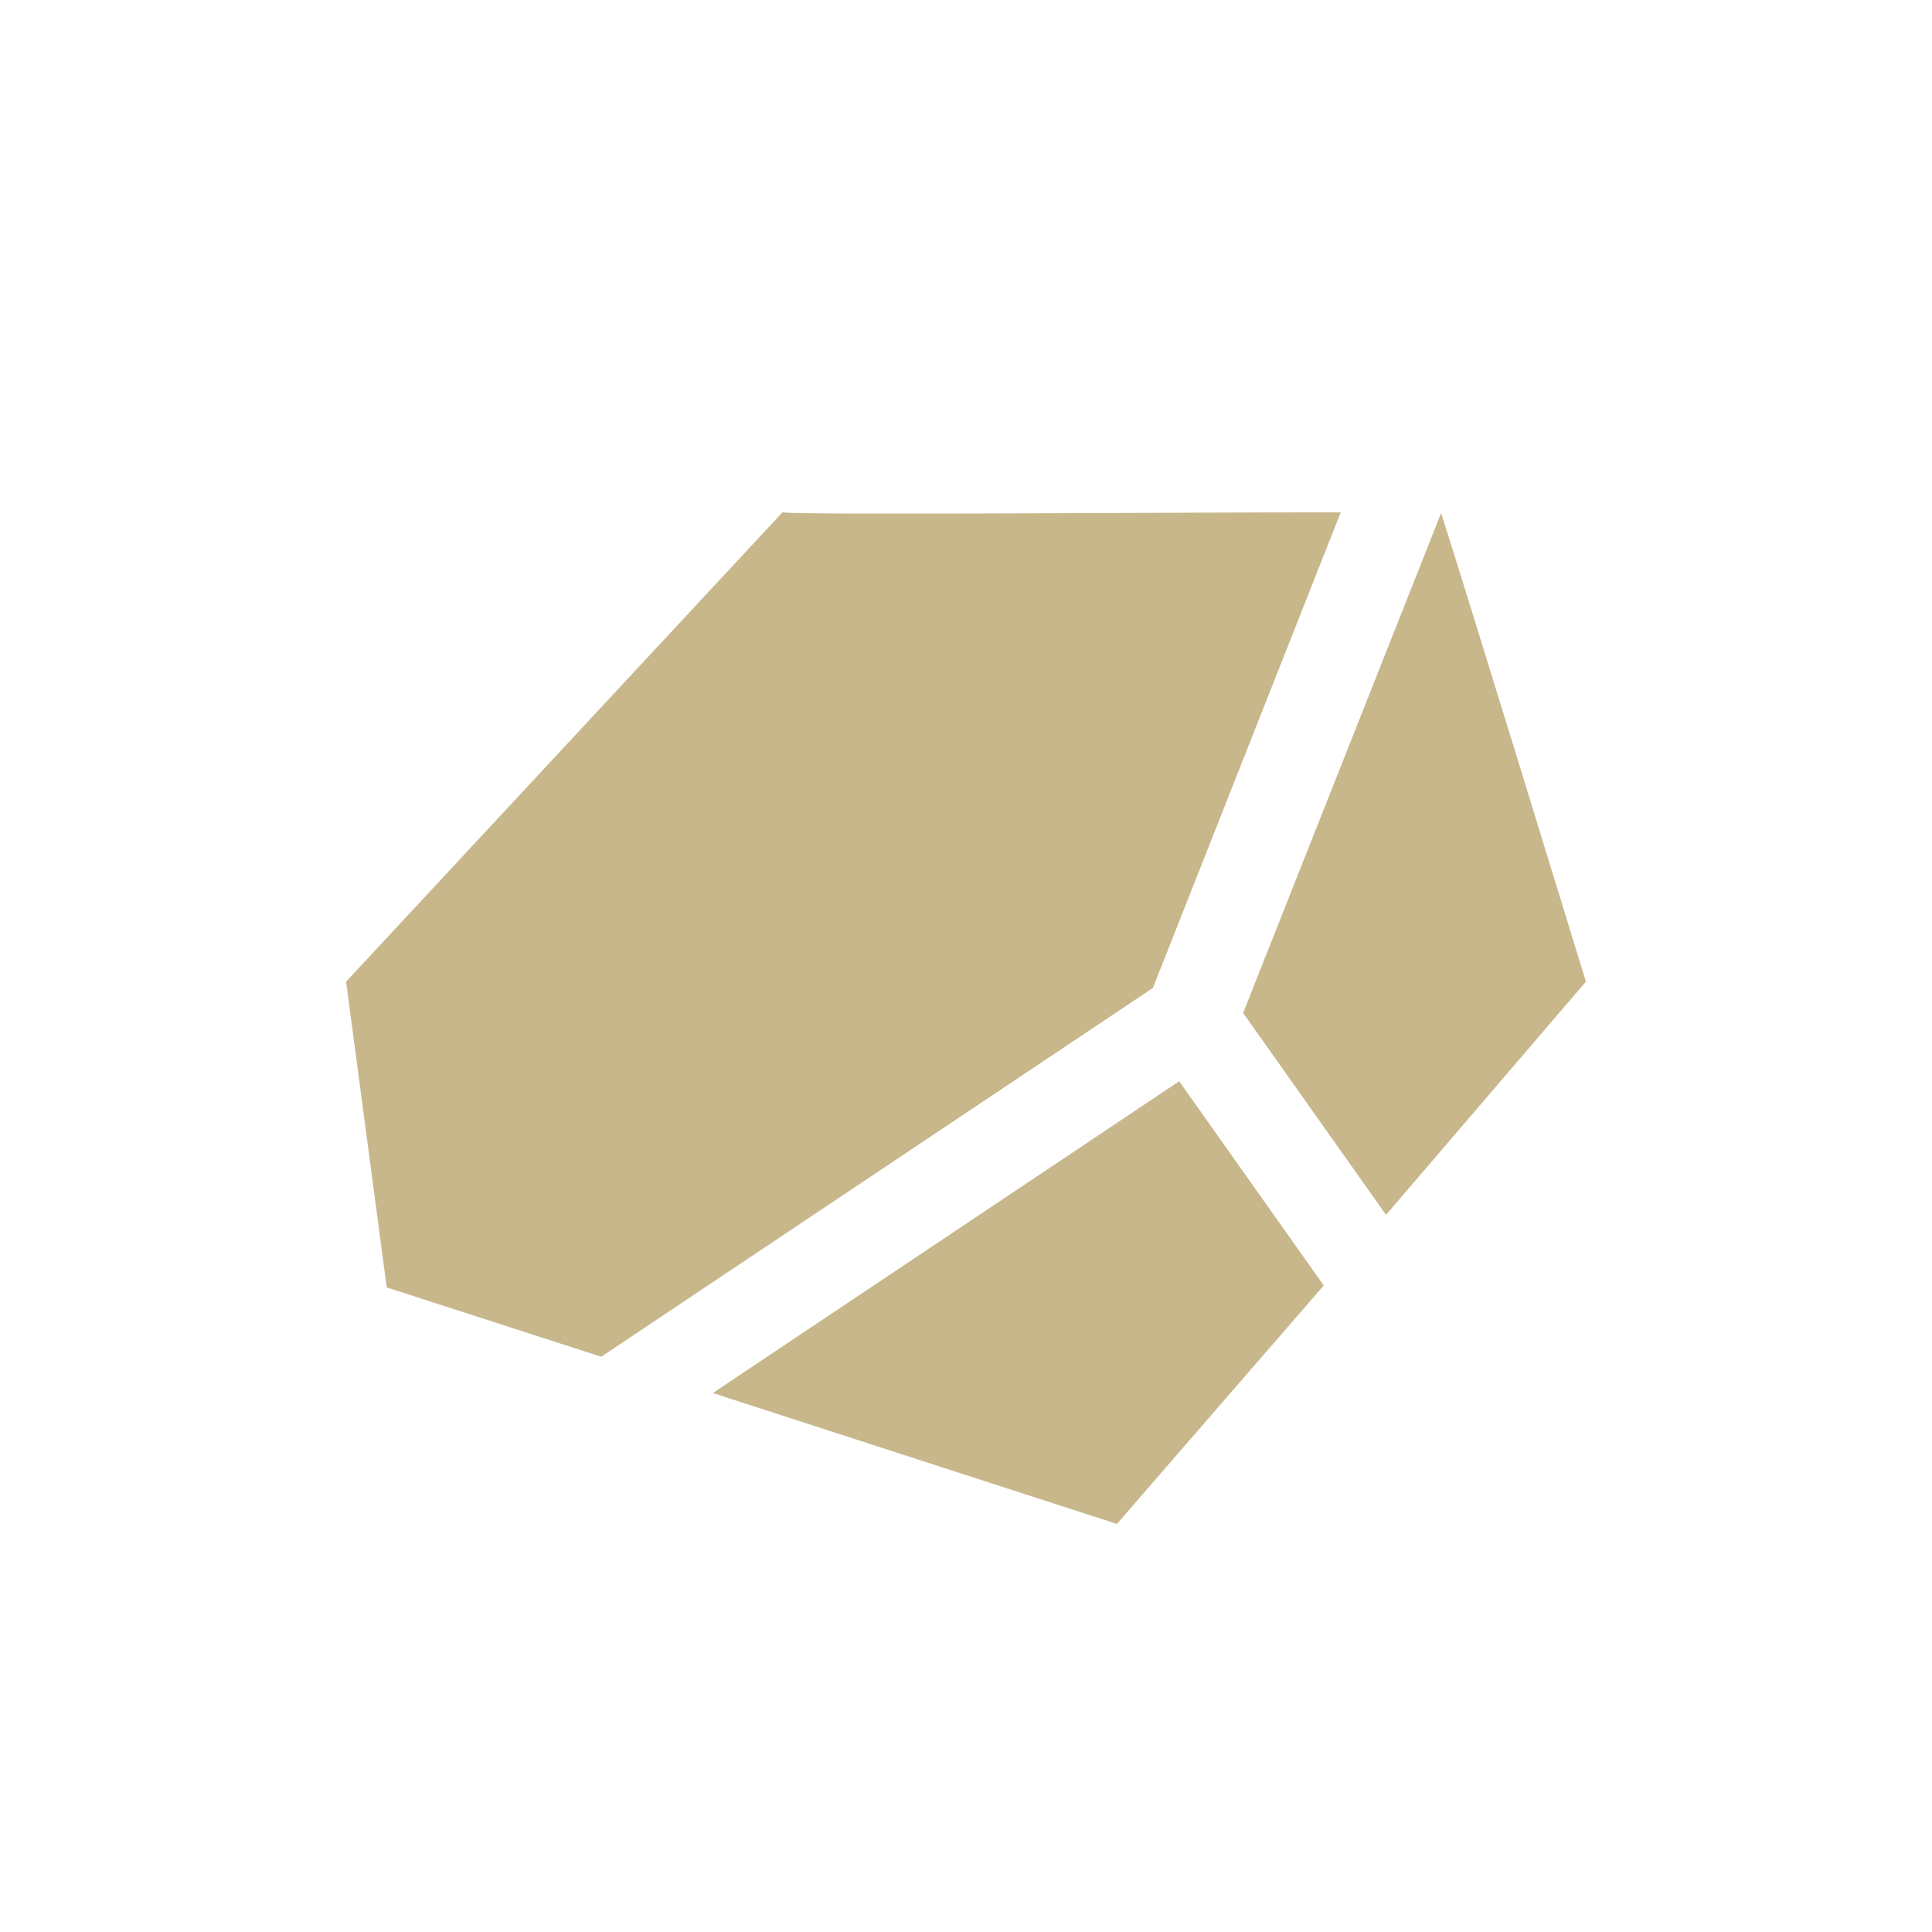
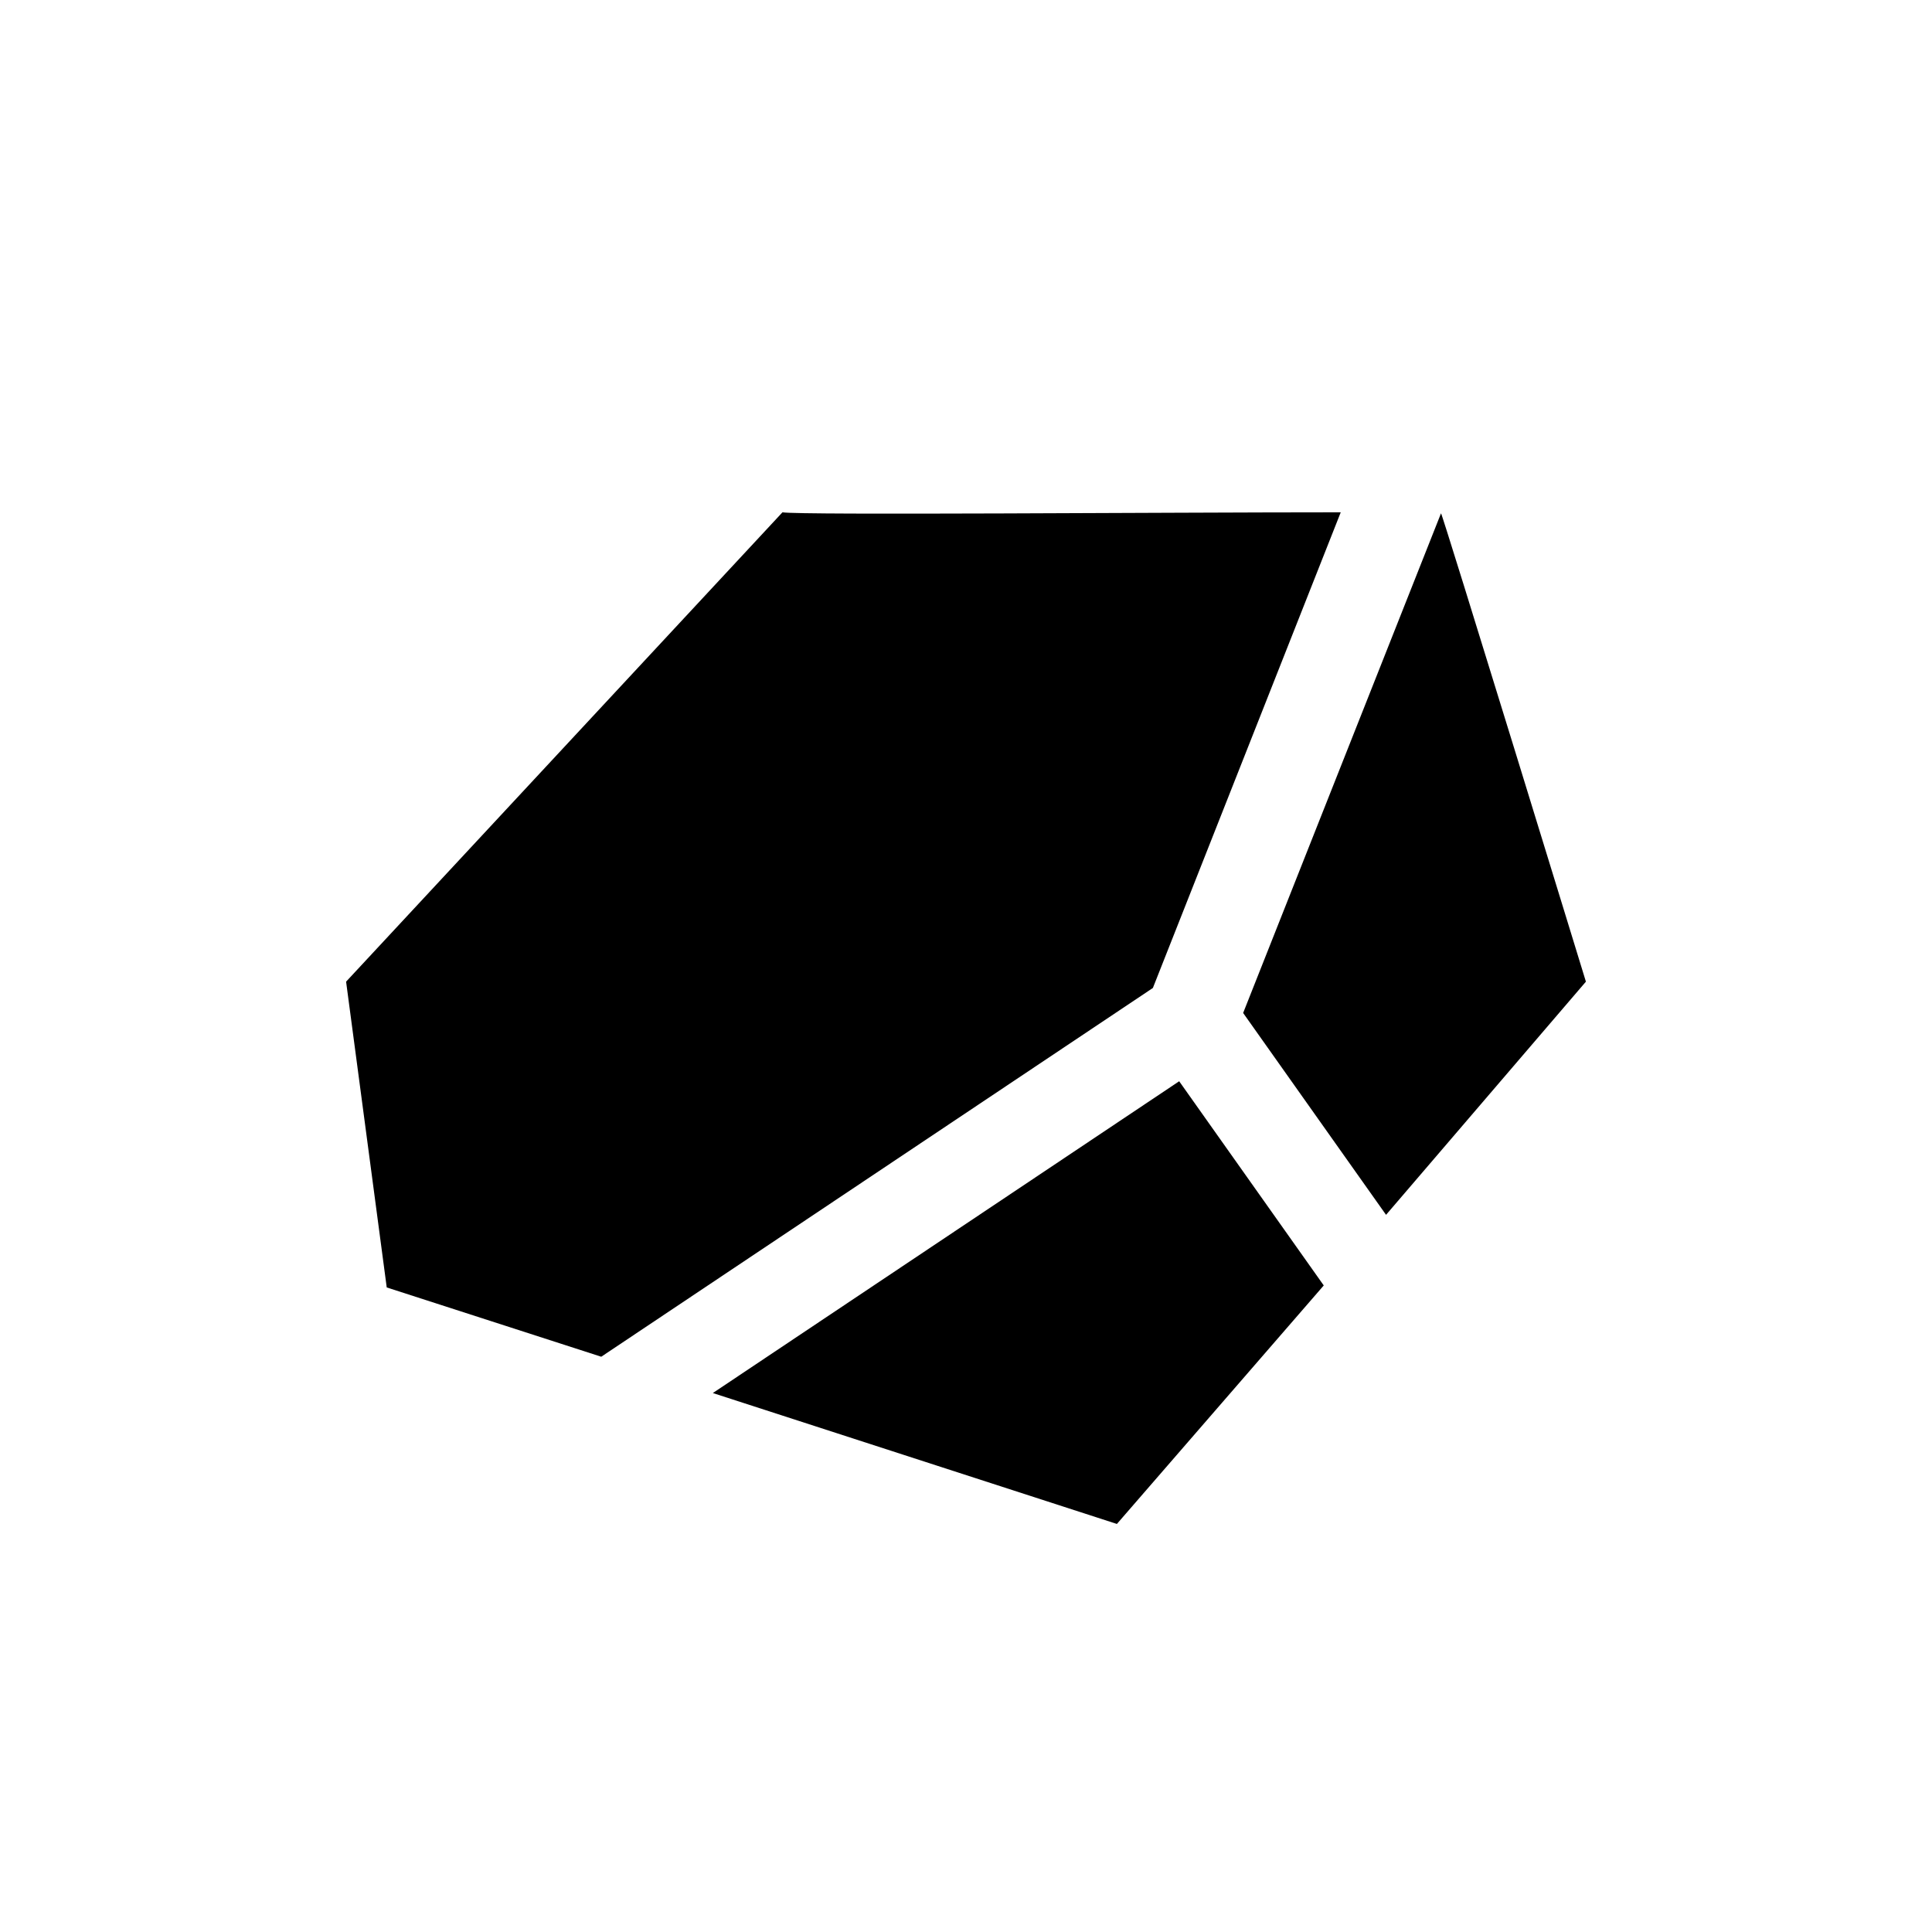
- <svg xmlns="http://www.w3.org/2000/svg" width="58" height="58" viewBox="0 0 58 58">
-   <defs>
-     <style>.cls-1{fill:#c7b78b}</style>
-   </defs>
-   <g id="レイヤー_2のコピー" data-name="レイヤー 2のコピー">
-     <path d="M33.53,45.75,21.4,41.82l14-9.36,4.34,6.13ZM47.61,29.47l-6,7-4.29-6.06,5.94-15C43.29,15.38,47.61,29.47,47.61,29.47ZM23.49,15.38c.55.09,11.33,0,16.76,0L34.61,29.66,18.05,40.73l-6.44-2.08-1.22-9.18Z" class="cls-1" />
-   </g>
+ <svg xmlns="http://www.w3.org/2000/svg" viewBox="0 0 58 58">
+   <path d="M33.53 45.75 21.4 41.82l14-9.36 4.34 6.13Zm14.08-16.28-6 7-4.29-6.06 5.94-15c.03-.03 4.35 14.06 4.35 14.06ZM23.49 15.38c.55.09 11.33 0 16.76 0l-5.64 14.28-16.56 11.07-6.44-2.08-1.22-9.18Z" />
</svg>
